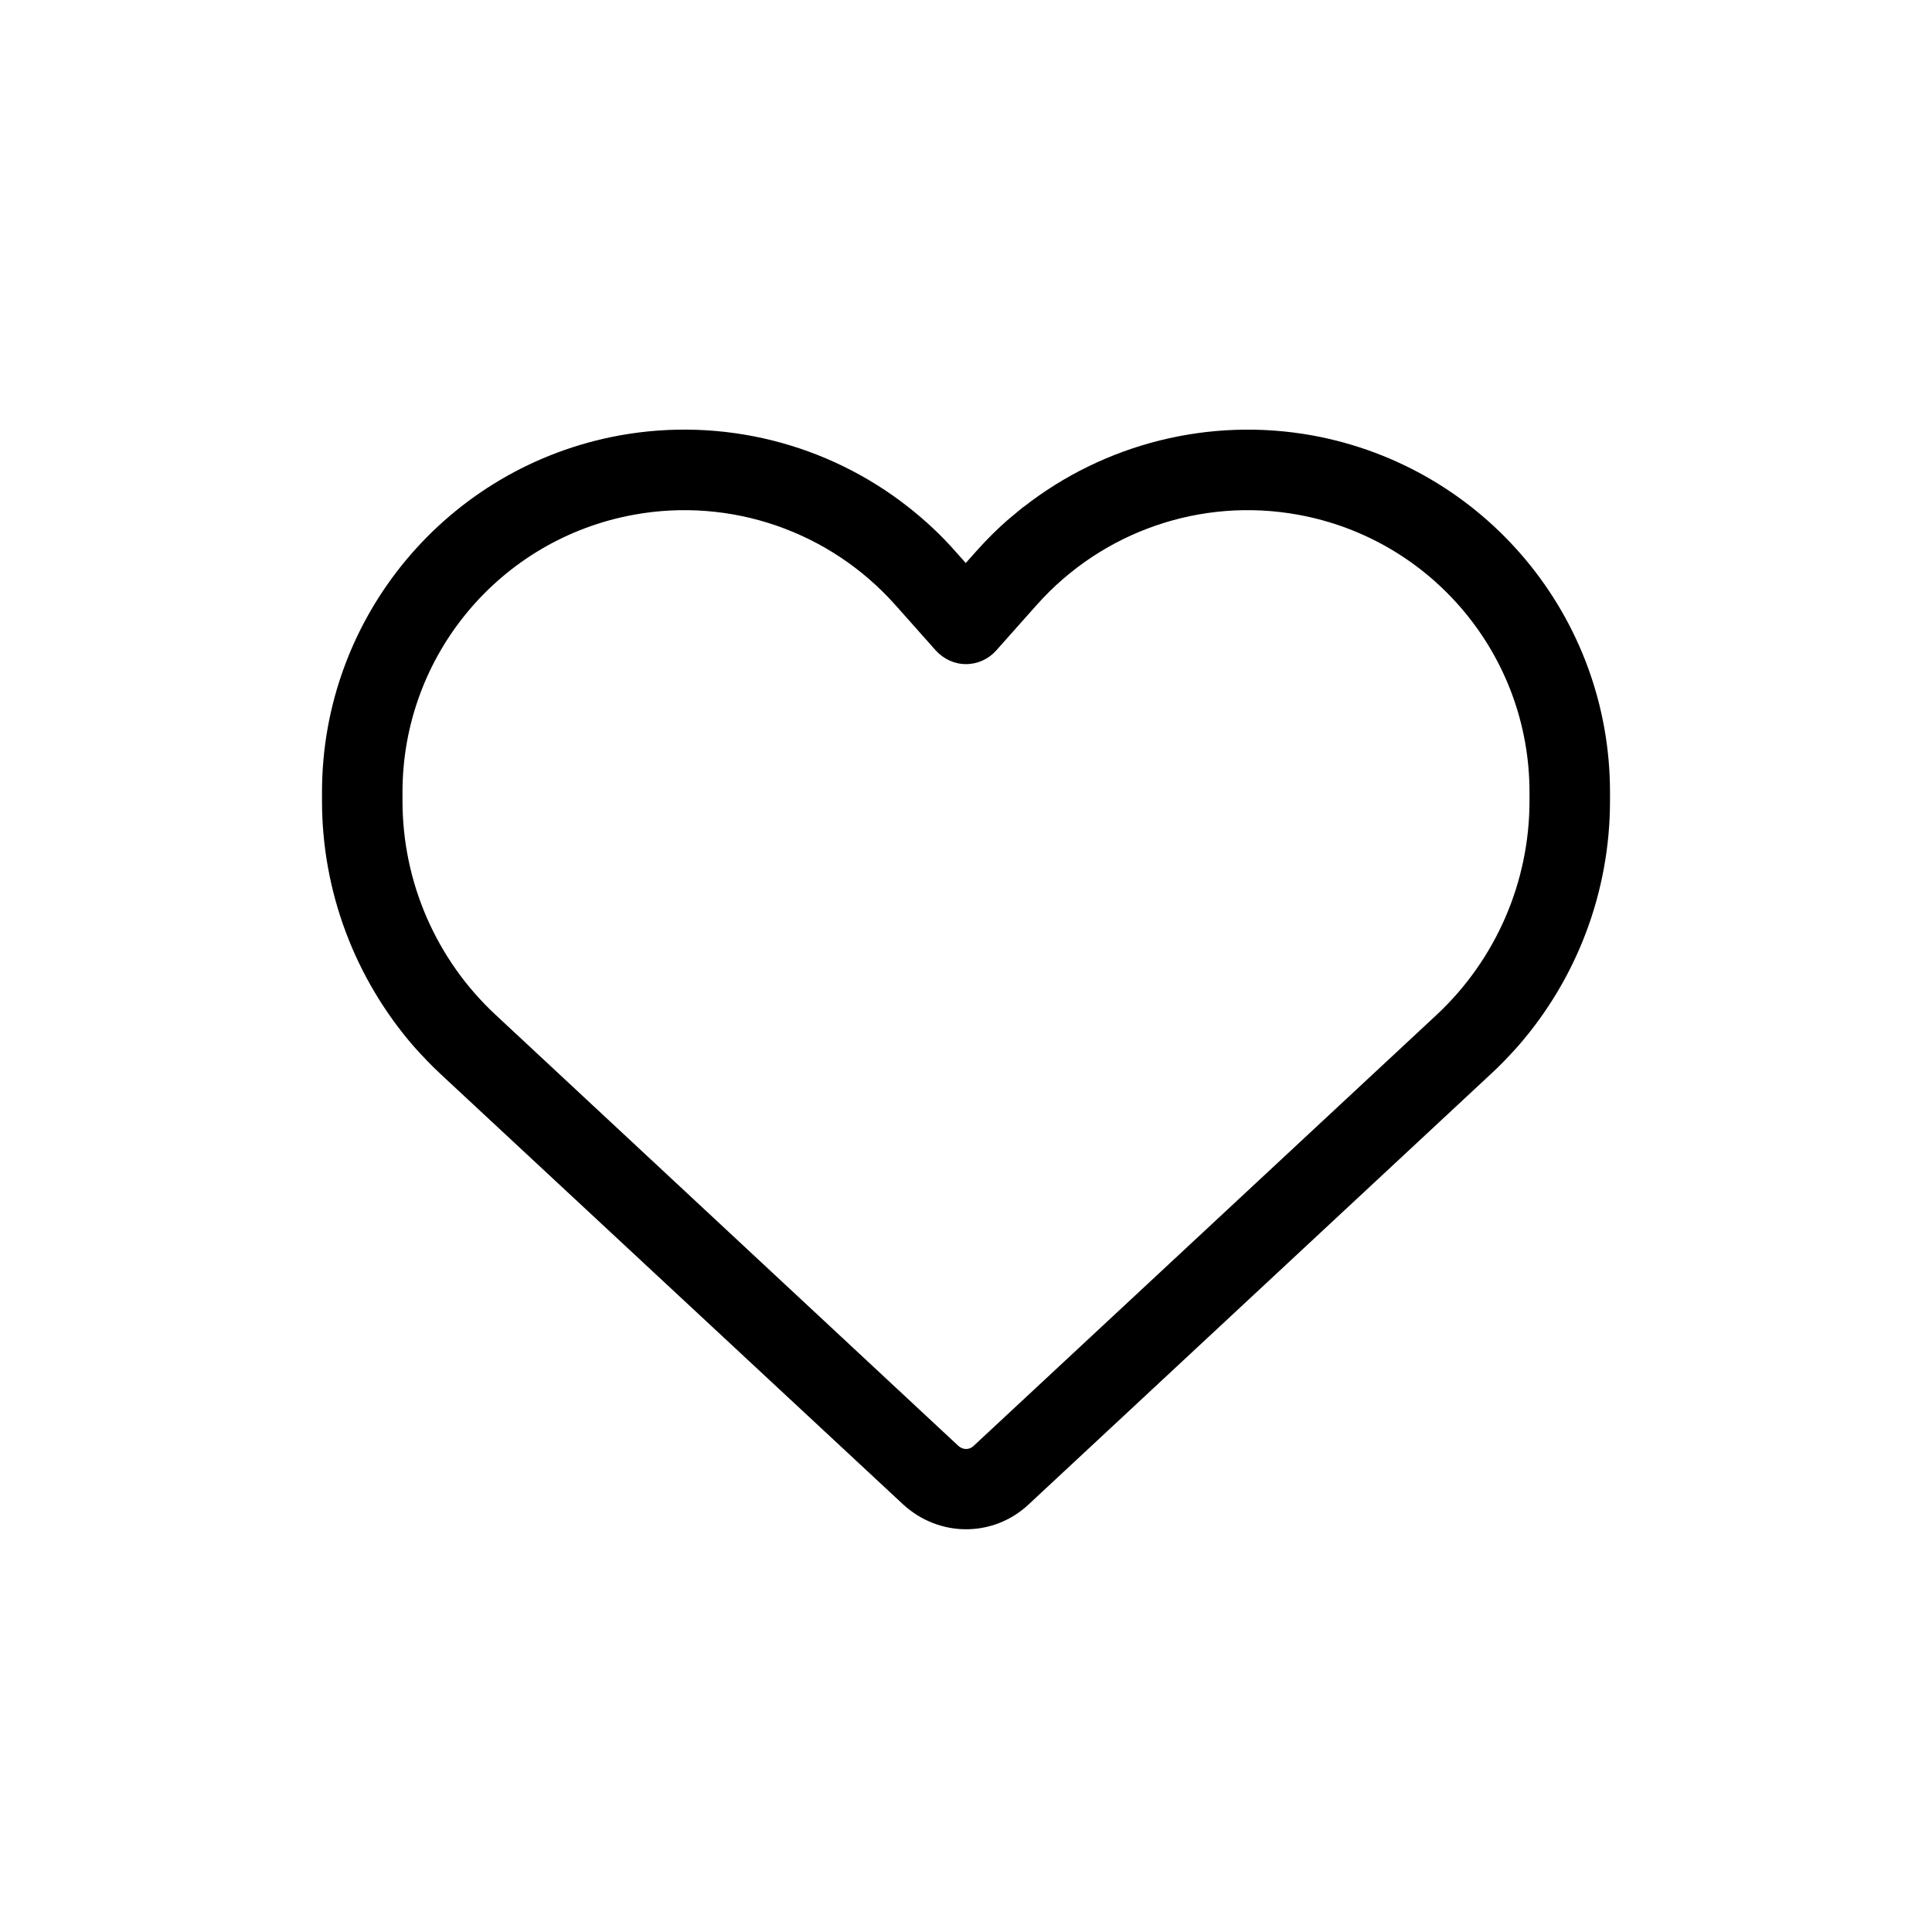
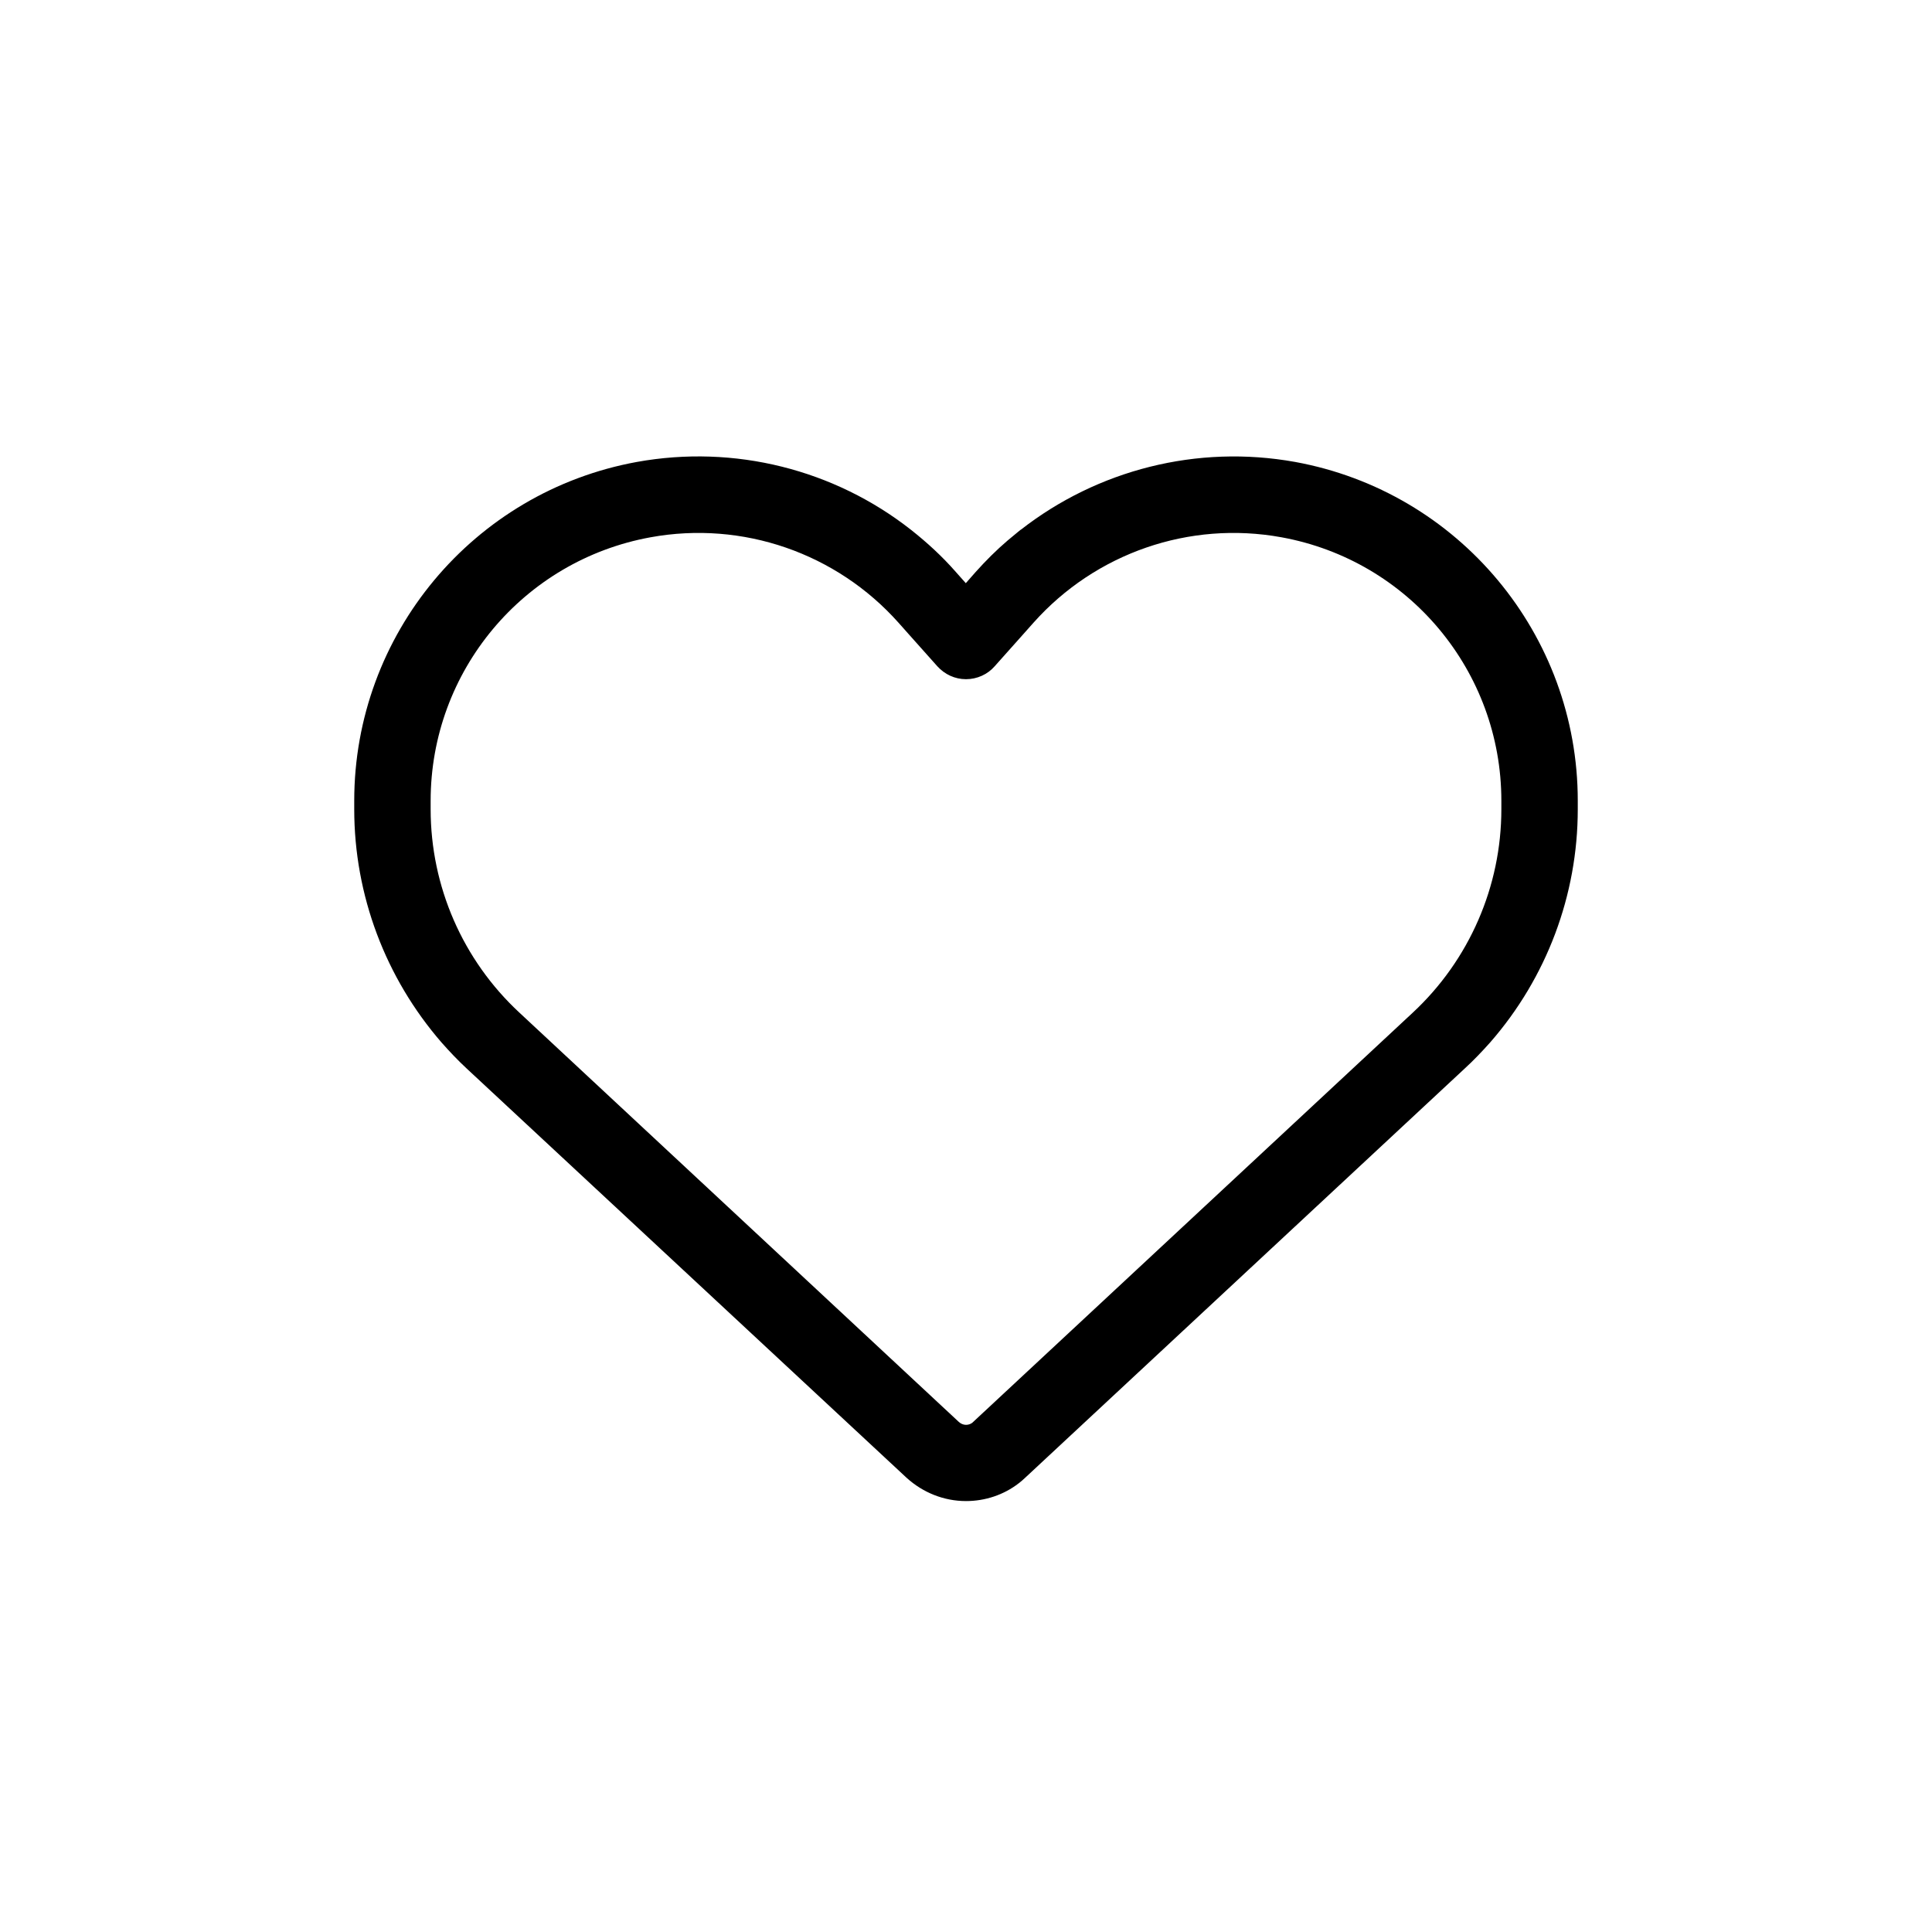
- <svg xmlns="http://www.w3.org/2000/svg" viewBox="0 0 24 24">
-   <path d="M11.625 8.081L11.25 7.659L11.119 7.512C10.306 6.6 9.078 6.175 7.875 6.394C6.209 6.697 5 8.147 5 9.84V9.95C5 10.959 5.419 11.922 6.159 12.609L11.906 17.962C11.931 17.984 11.966 18 12 18C12.034 18 12.069 17.987 12.094 17.962L17.844 12.609C18.581 11.922 19 10.959 19 9.95V9.84C19 8.147 17.791 6.697 16.125 6.394C14.922 6.175 13.694 6.6 12.881 7.512L12.75 7.659L12.375 8.081C12.281 8.187 12.144 8.25 12 8.25C11.856 8.25 11.722 8.187 11.625 8.081ZM12.716 6.297C13.719 5.512 15.022 5.178 16.303 5.409C18.444 5.8 20 7.665 20 9.84V9.95C20 11.075 19.591 12.156 18.856 12.997C18.75 13.115 18.641 13.231 18.522 13.34L12.772 18.694C12.747 18.718 12.719 18.74 12.691 18.762C12.494 18.915 12.25 18.997 12 18.997C11.713 18.997 11.438 18.887 11.225 18.694L5.475 13.344C5.356 13.234 5.247 13.118 5.141 13C4.409 12.156 4 11.075 4 9.95V9.84C4 7.665 5.556 5.8 7.697 5.409C8.975 5.178 10.278 5.509 11.281 6.297C11.491 6.462 11.688 6.644 11.866 6.847L11.997 6.994L12.128 6.847C12.259 6.7 12.397 6.562 12.544 6.437C12.6 6.39 12.656 6.344 12.713 6.297H12.716Z" fill="currentColor" />
+ <svg xmlns="http://www.w3.org/2000/svg" width="20" height="20" viewBox="0 0 20 20" fill="none">
+   <path d="M9.703 6.897L9.406 6.564L9.302 6.447C8.659 5.725 7.687 5.388 6.734 5.562C5.416 5.802 4.458 6.949 4.458 8.29V8.377C4.458 9.176 4.79 9.938 5.376 10.482L9.926 14.72C9.946 14.738 9.973 14.75 10 14.75C10.027 14.75 10.055 14.74 10.074 14.72L14.626 10.482C15.21 9.938 15.542 9.176 15.542 8.377V8.29C15.542 6.949 14.584 5.802 13.266 5.562C12.313 5.388 11.341 5.725 10.698 6.447L10.594 6.564L10.297 6.897C10.223 6.982 10.114 7.031 10 7.031C9.886 7.031 9.78 6.982 9.703 6.897ZM10.566 5.485C11.361 4.864 12.392 4.599 13.407 4.782C15.101 5.091 16.333 6.568 16.333 8.29V8.377C16.333 9.268 16.009 10.123 15.428 10.789C15.344 10.883 15.257 10.975 15.163 11.061L10.611 15.299C10.591 15.319 10.569 15.336 10.547 15.354C10.391 15.475 10.198 15.539 10 15.539C9.772 15.539 9.555 15.452 9.386 15.299L4.834 11.064C4.74 10.977 4.654 10.886 4.57 10.791C3.991 10.123 3.667 9.268 3.667 8.377V8.29C3.667 6.568 4.899 5.091 6.593 4.782C7.605 4.599 8.637 4.861 9.431 5.485C9.597 5.616 9.753 5.759 9.894 5.92L9.998 6.037L10.101 5.92C10.205 5.804 10.314 5.695 10.43 5.596C10.475 5.559 10.52 5.522 10.564 5.485H10.566Z" fill="black" />
</svg>
